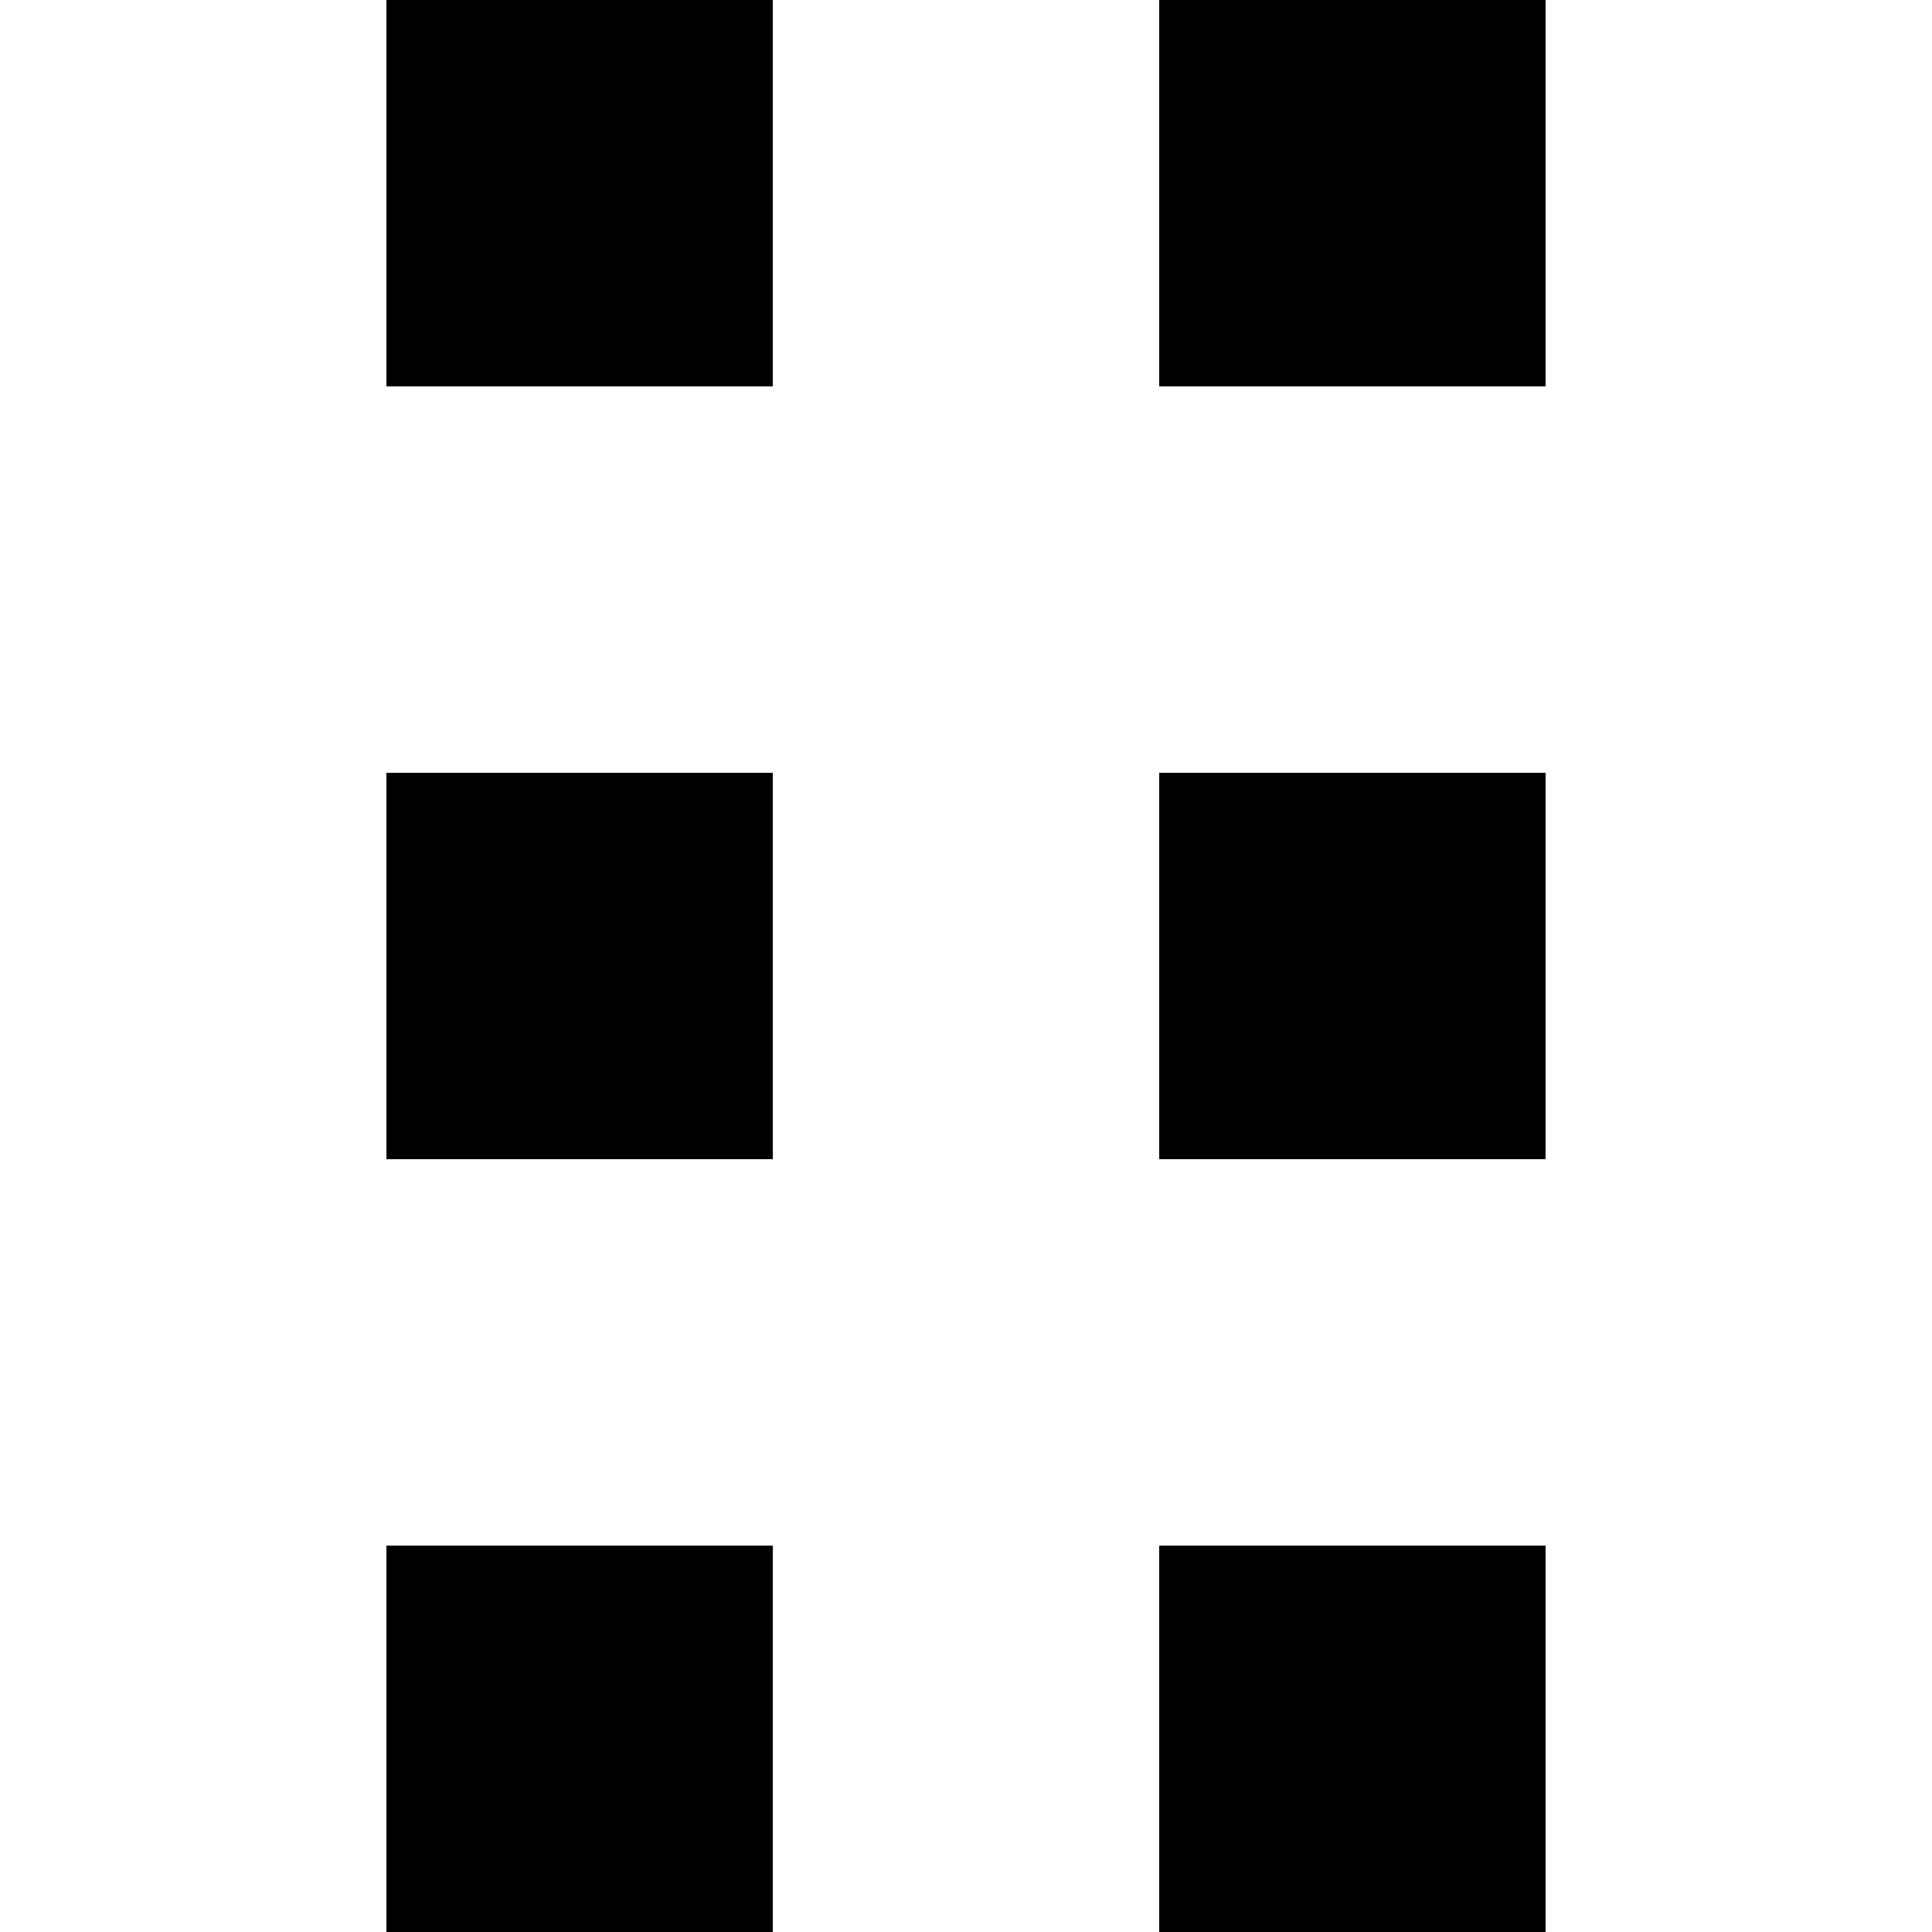
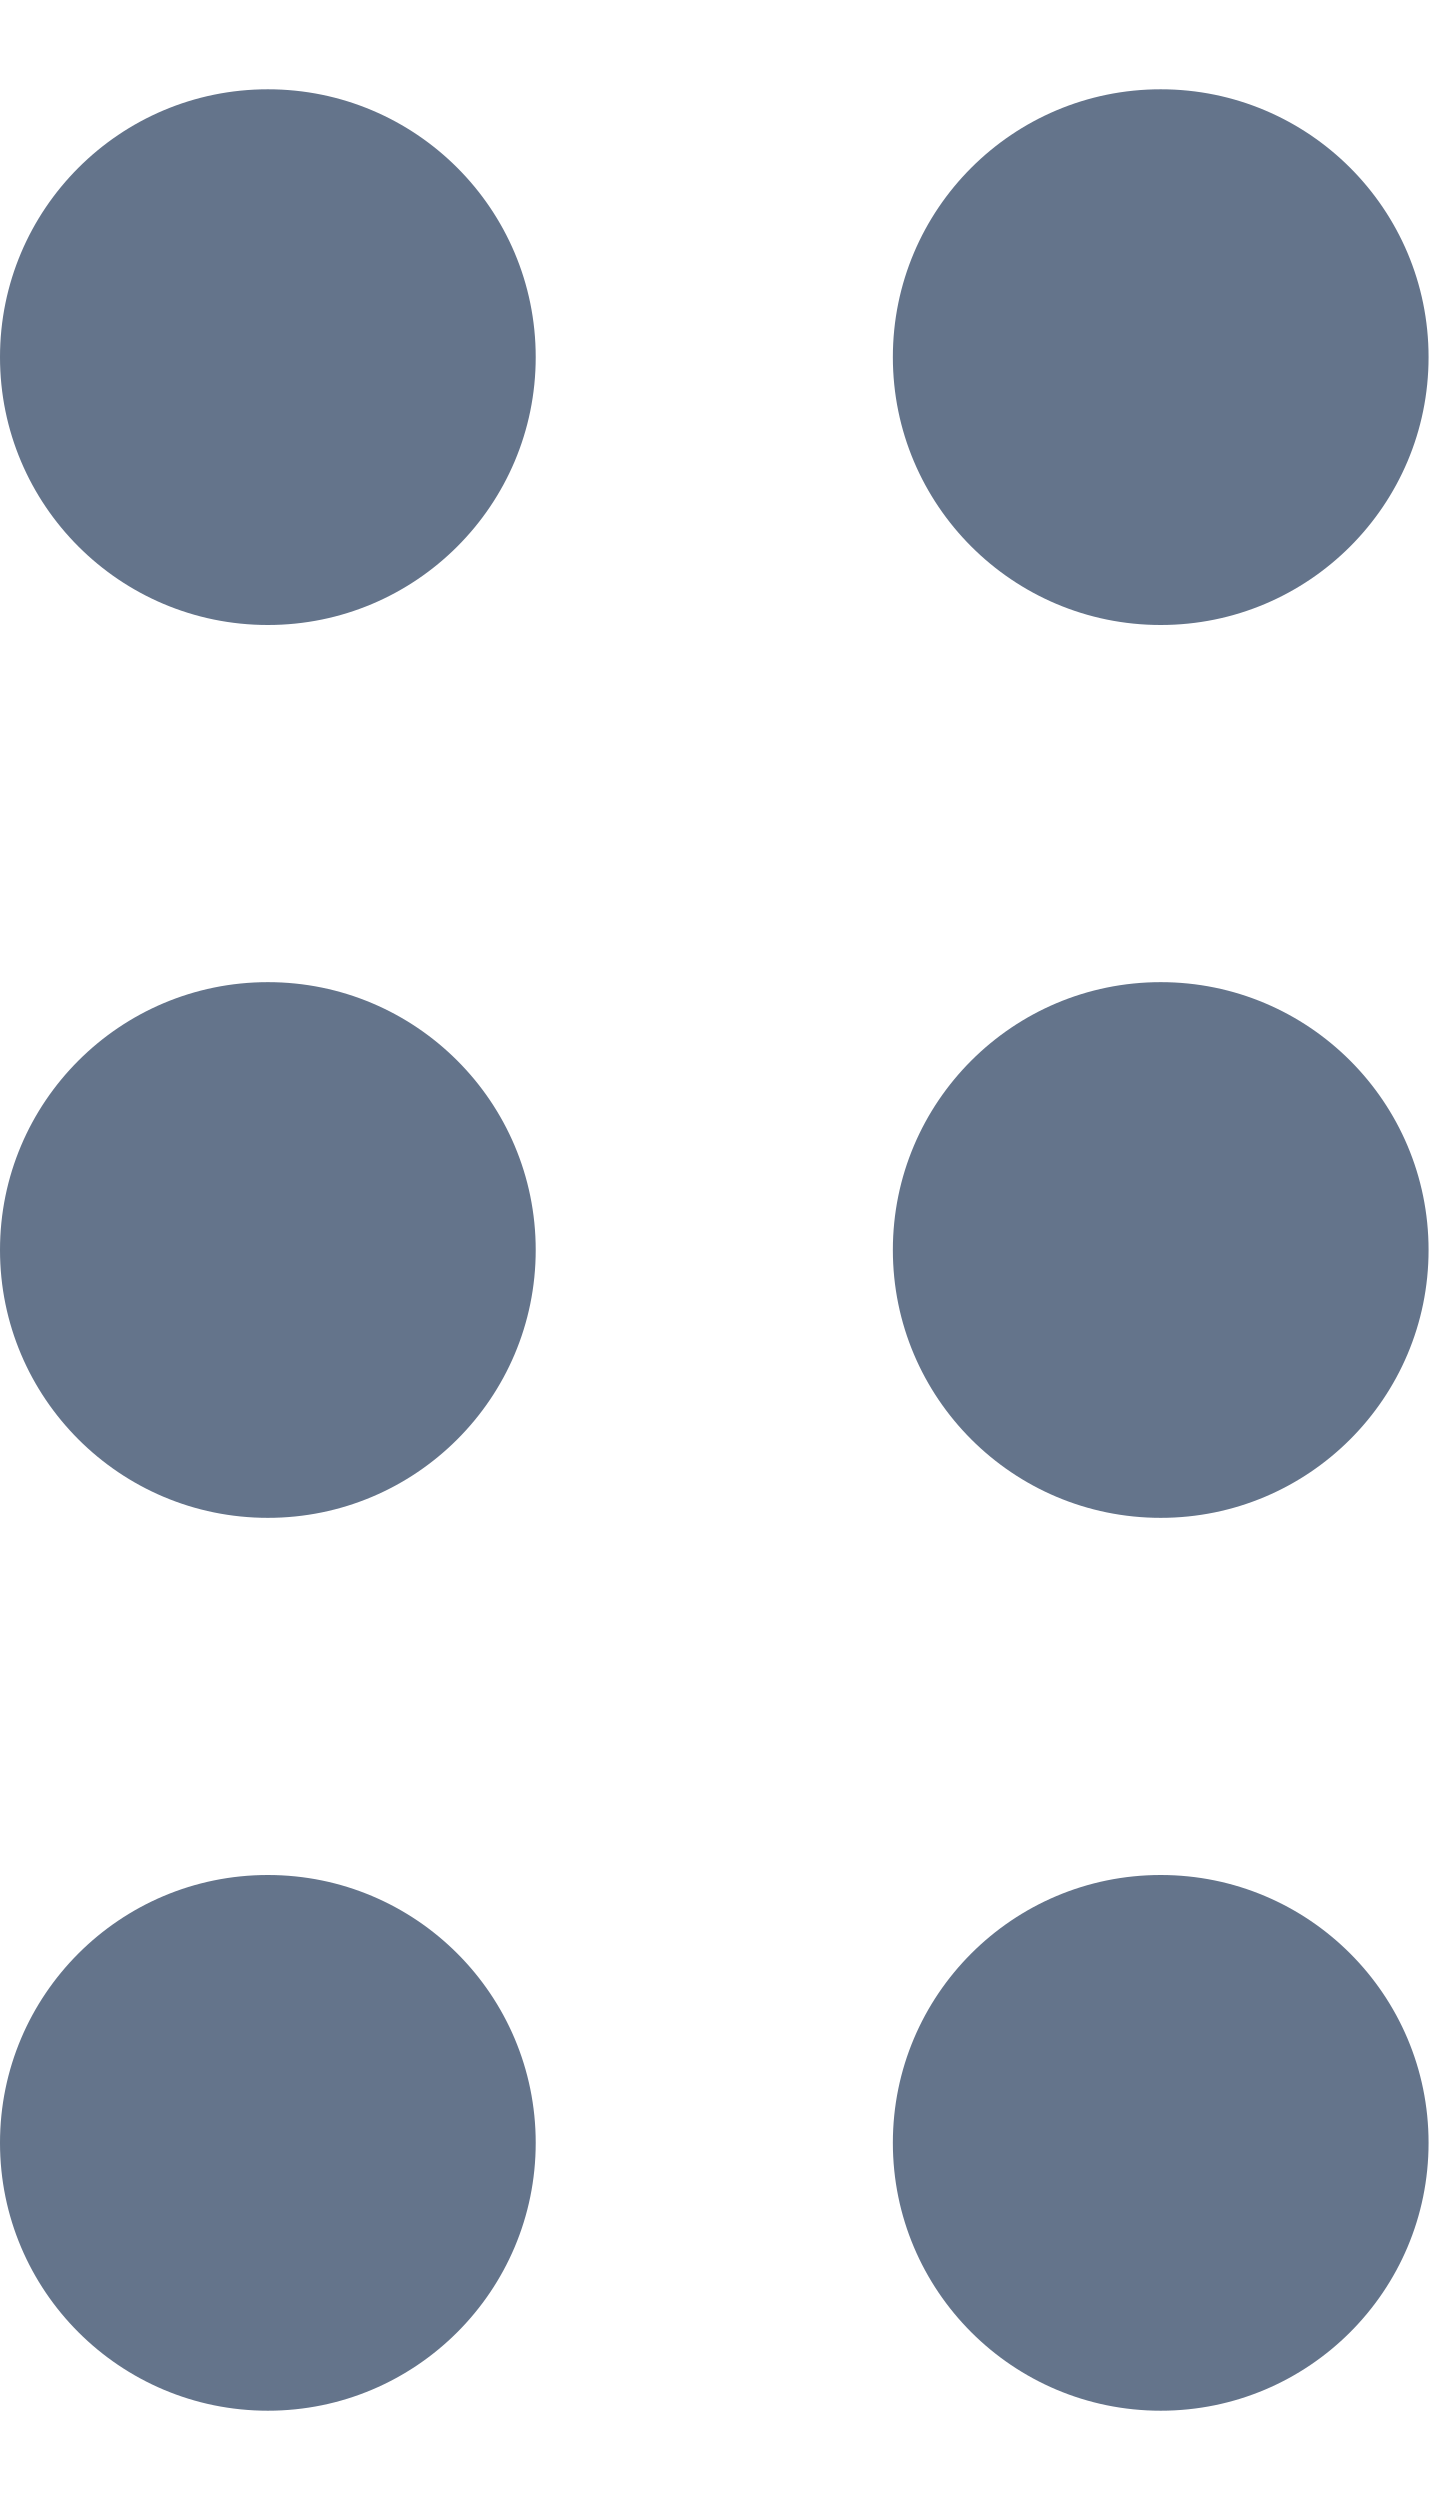
- <svg xmlns="http://www.w3.org/2000/svg" version="1.1" id="Layer_1" x="0px" y="0px" viewBox="0 0 512 512" xml:space="preserve">
-   <g>
-     <path d="M332.8,76.8v25.6h76.8V0H307.2v102.4h25.6V76.8h25.6V51.2h-25.6V76.8h25.6H332.8z M128,76.8v25.6h76.8V0H102.4v102.4H128   V76.8h25.6V51.2H128V76.8h25.6H128z M332.8,281.6v25.6h76.8V204.8H307.2v102.4h25.6V281.6h25.6V256h-25.6V281.6h25.6H332.8z    M128,281.6v25.6h76.8V204.8H102.4v102.4H128V281.6h25.6V256H128V281.6h25.6H128z M332.8,486.4V512h76.8V409.6H307.2V512h25.6   V486.4h25.6v-25.6h-25.6V486.4h25.6H332.8z M128,486.4V512h76.8V409.6H102.4V512H128V486.4h25.6v-25.6H128V486.4h25.6H128z" />
-   </g>
+ <svg xmlns="http://www.w3.org/2000/svg" width="8" height="14" viewBox="0 0 8 14" fill="none">
+   <rect y="0.5" width="3" height="3" rx="1.5" fill="#64748B" />
+   <rect y="5.5" width="3" height="3" rx="1.5" fill="#64748B" />
+   <rect y="10.5" width="3" height="3" rx="1.5" fill="#64748B" />
+   <rect x="5" y="0.5" width="3" height="3" rx="1.5" fill="#64748B" />
+   <rect x="5" y="5.5" width="3" height="3" rx="1.5" fill="#64748B" />
+   <rect x="5" y="10.5" width="3" height="3" rx="1.5" fill="#64748B" />
</svg>
